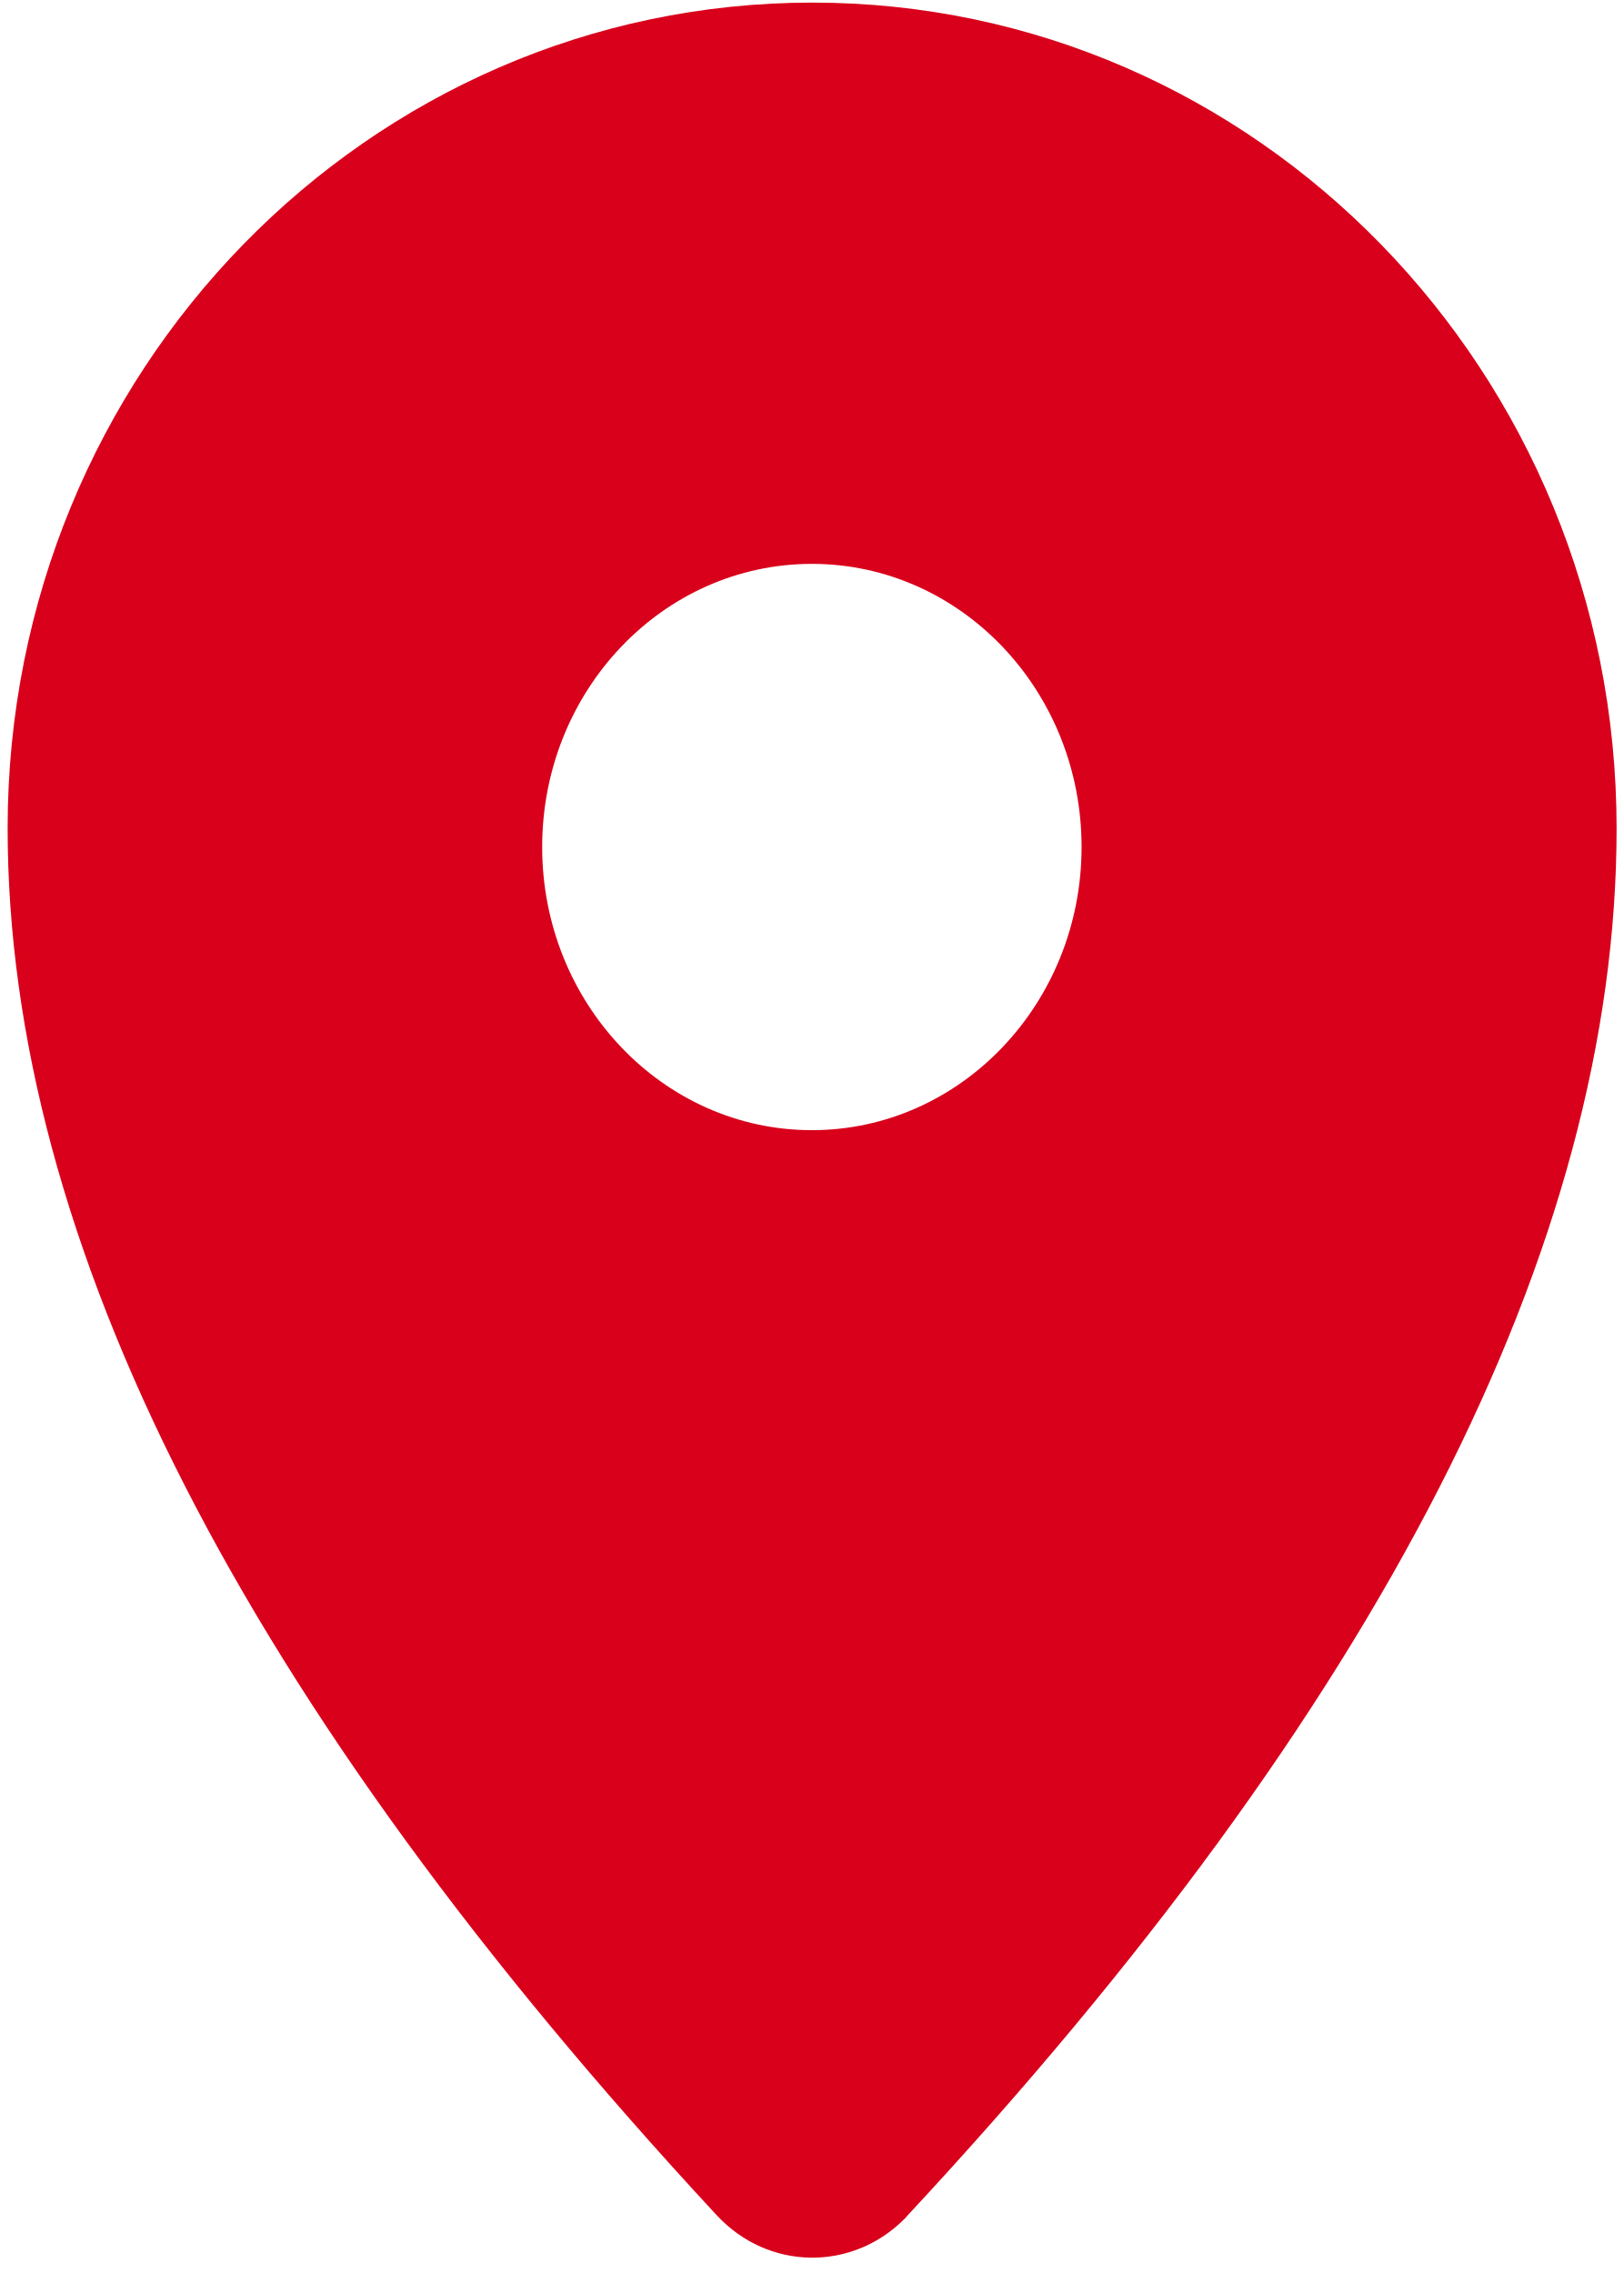
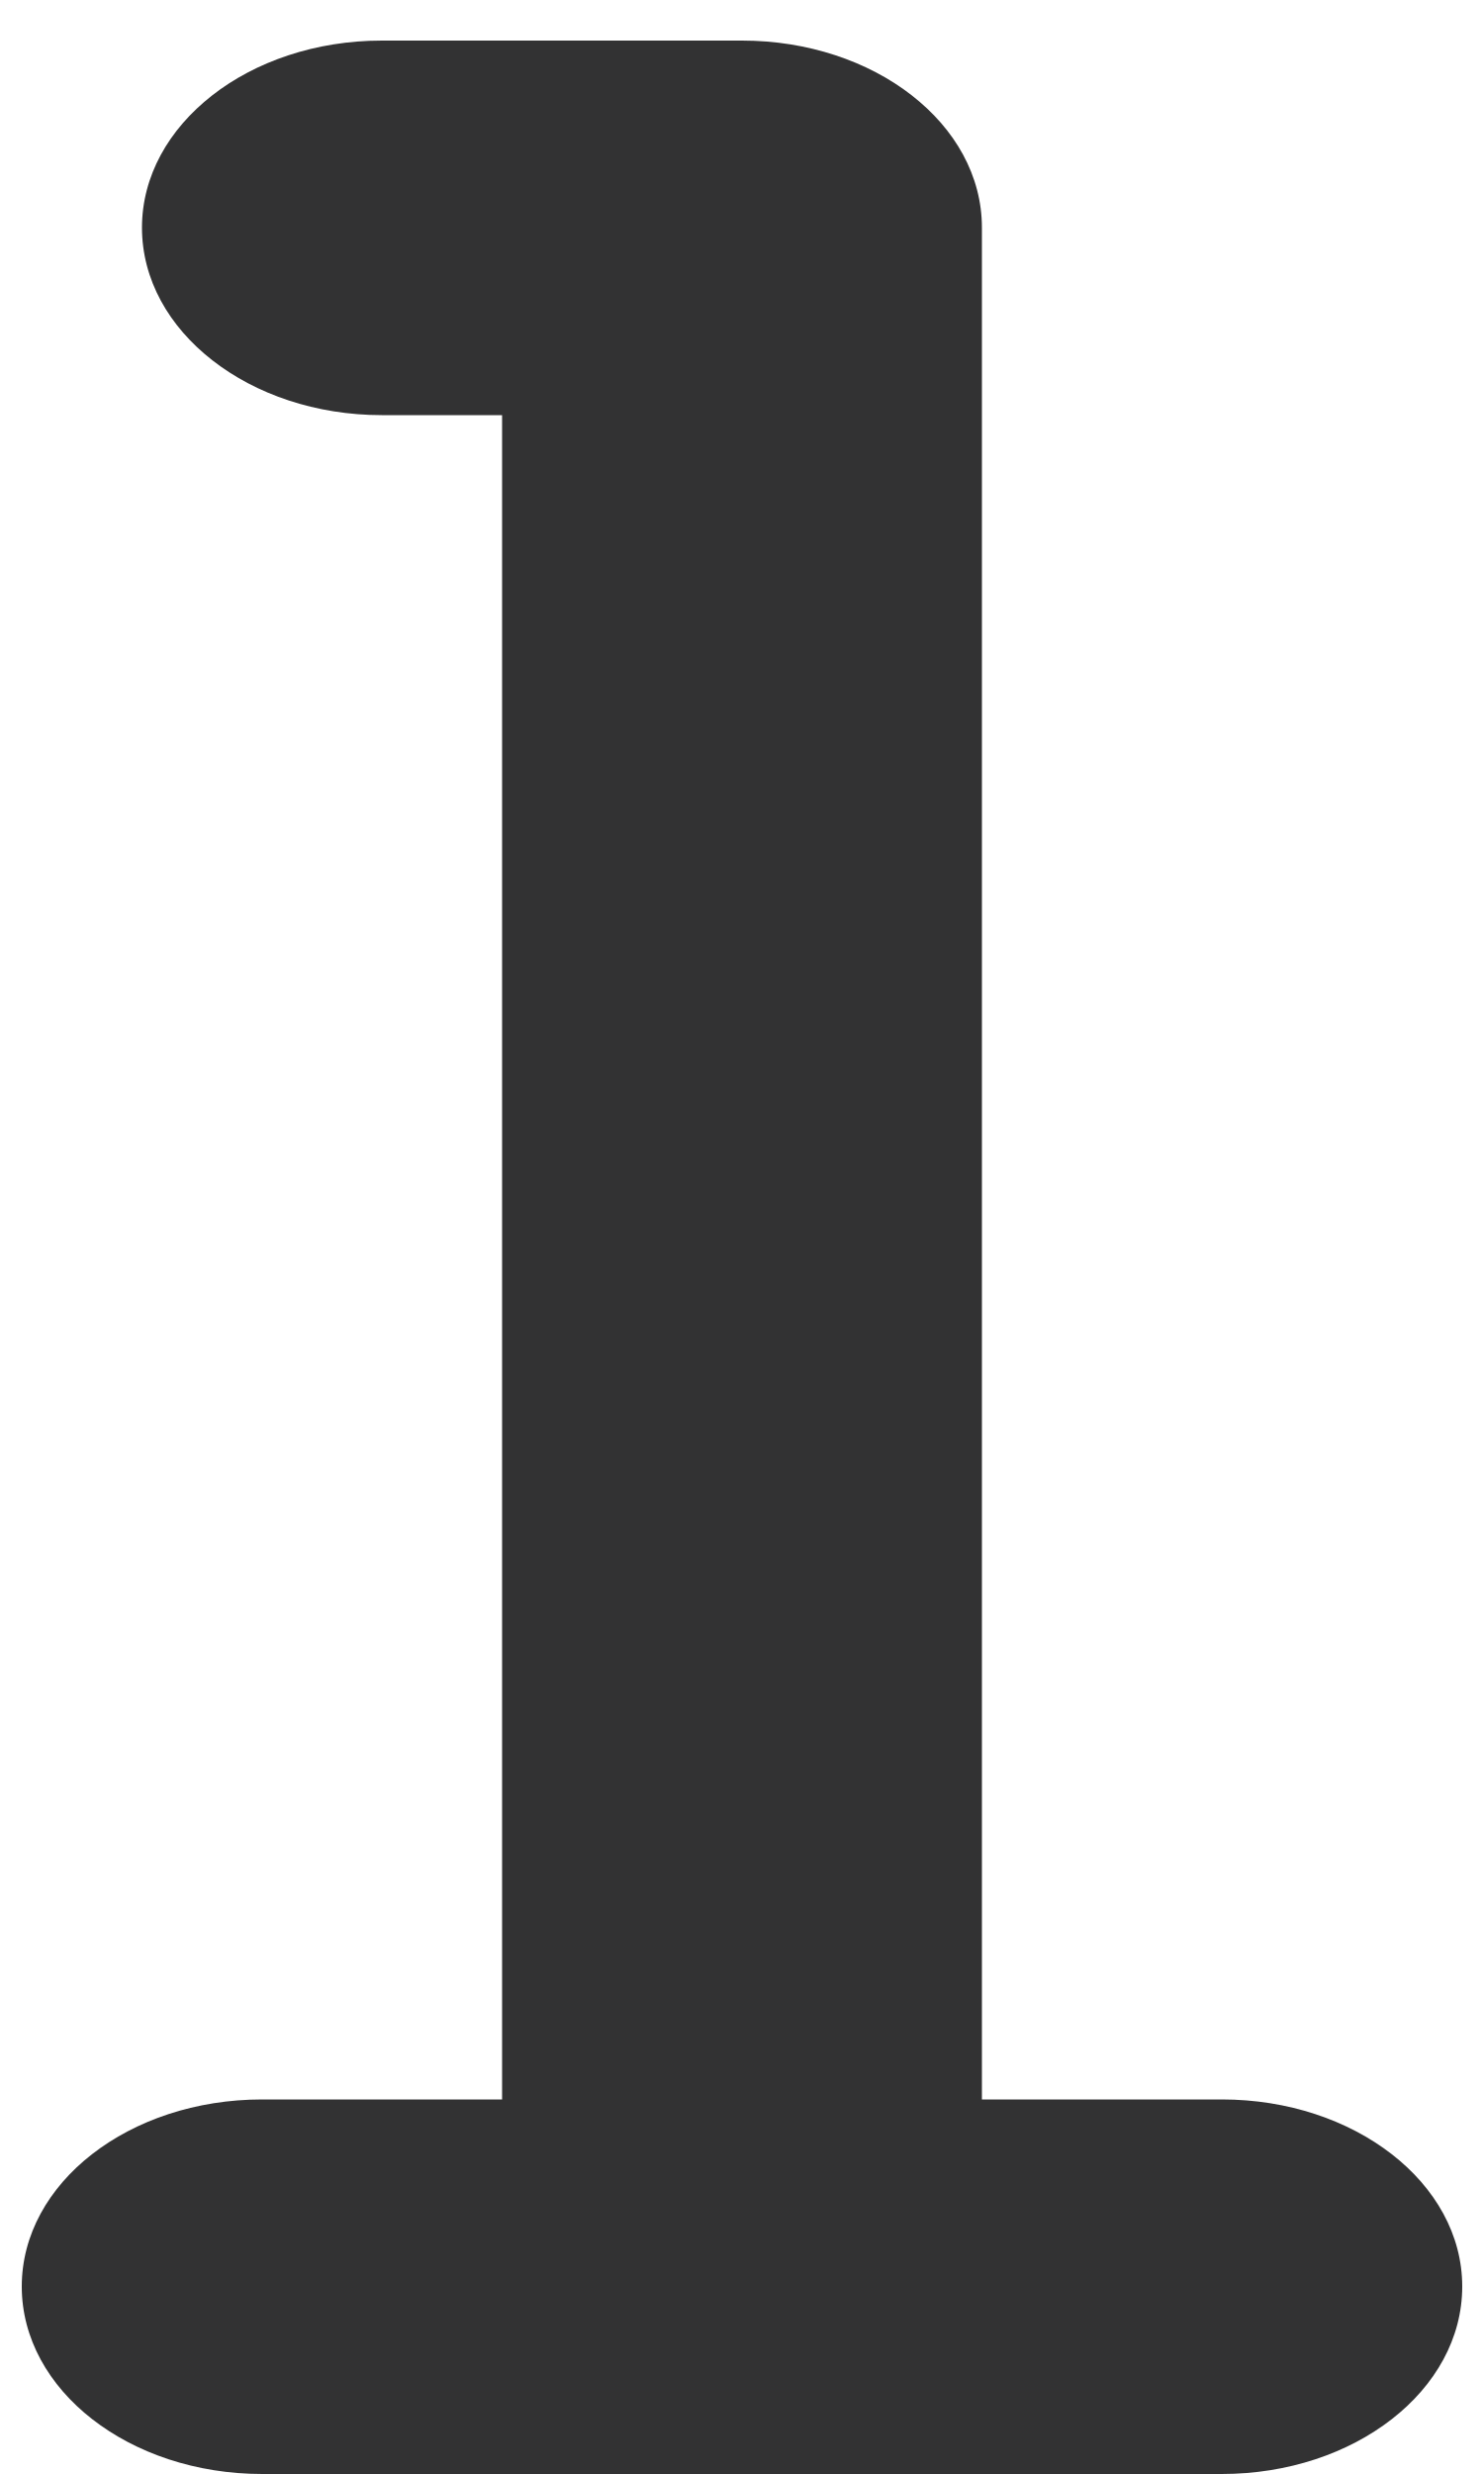
- <svg xmlns="http://www.w3.org/2000/svg" version="1.1" width="10px" height="14px">
-   <g transform="matrix(1 0 0 1 -10 -14 )">
-     <path d="M 0.047 5.101  C 0.047 7.653  1.501 10.499  4.409 13.639  L 4.415 13.645  C 4.731 13.986  5.25 13.993  5.575 13.662  L 5.589 13.646  C 8.501 10.515  9.956 7.667  9.956 5.103  C 9.956 2.293  7.739 0.016  5.003 0.016  C 2.267 0.016  0.047 2.291  0.047 5.101  Z M 6.661 5.217  C 6.661 6.179  5.917 6.961  5 6.961  C 4.083 6.961  3.339 6.179  3.339 5.217  C 3.339 4.254  4.083 3.473  5 3.473  C 5.917 3.473  6.661 4.254  6.661 5.217  Z " fill-rule="nonzero" fill="#d9001b" stroke="none" transform="matrix(1 0 0 1 10 14 )" />
+ <svg xmlns="http://www.w3.org/2000/svg" version="1.1" width="3px" height="5px">
+   <g transform="matrix(1 0 0 1 -178 -533 )">
+     <path d="M 1.985 0.46  L 1.985 4.243  L 2.47 4.243  C 2.738 4.243  2.956 4.412  2.956 4.621  C 2.956 4.831  2.738 5  2.47 5  L 0.53 5  C 0.262 5  0.044 4.831  0.044 4.621  C 0.044 4.412  0.261 4.243  0.53 4.243  L 1.015 4.243  L 1.015 0.839  L 0.772 0.839  C 0.505 0.839  0.287 0.67  0.287 0.46  C 0.287 0.252  0.503 0.082  0.772 0.082  L 1.5 0.082  C 1.767 0.082  1.985 0.25  1.985 0.46  Z " fill-rule="nonzero" fill="#323233" stroke="none" transform="matrix(1 0 0 1 178 533 )" />
  </g>
</svg>
